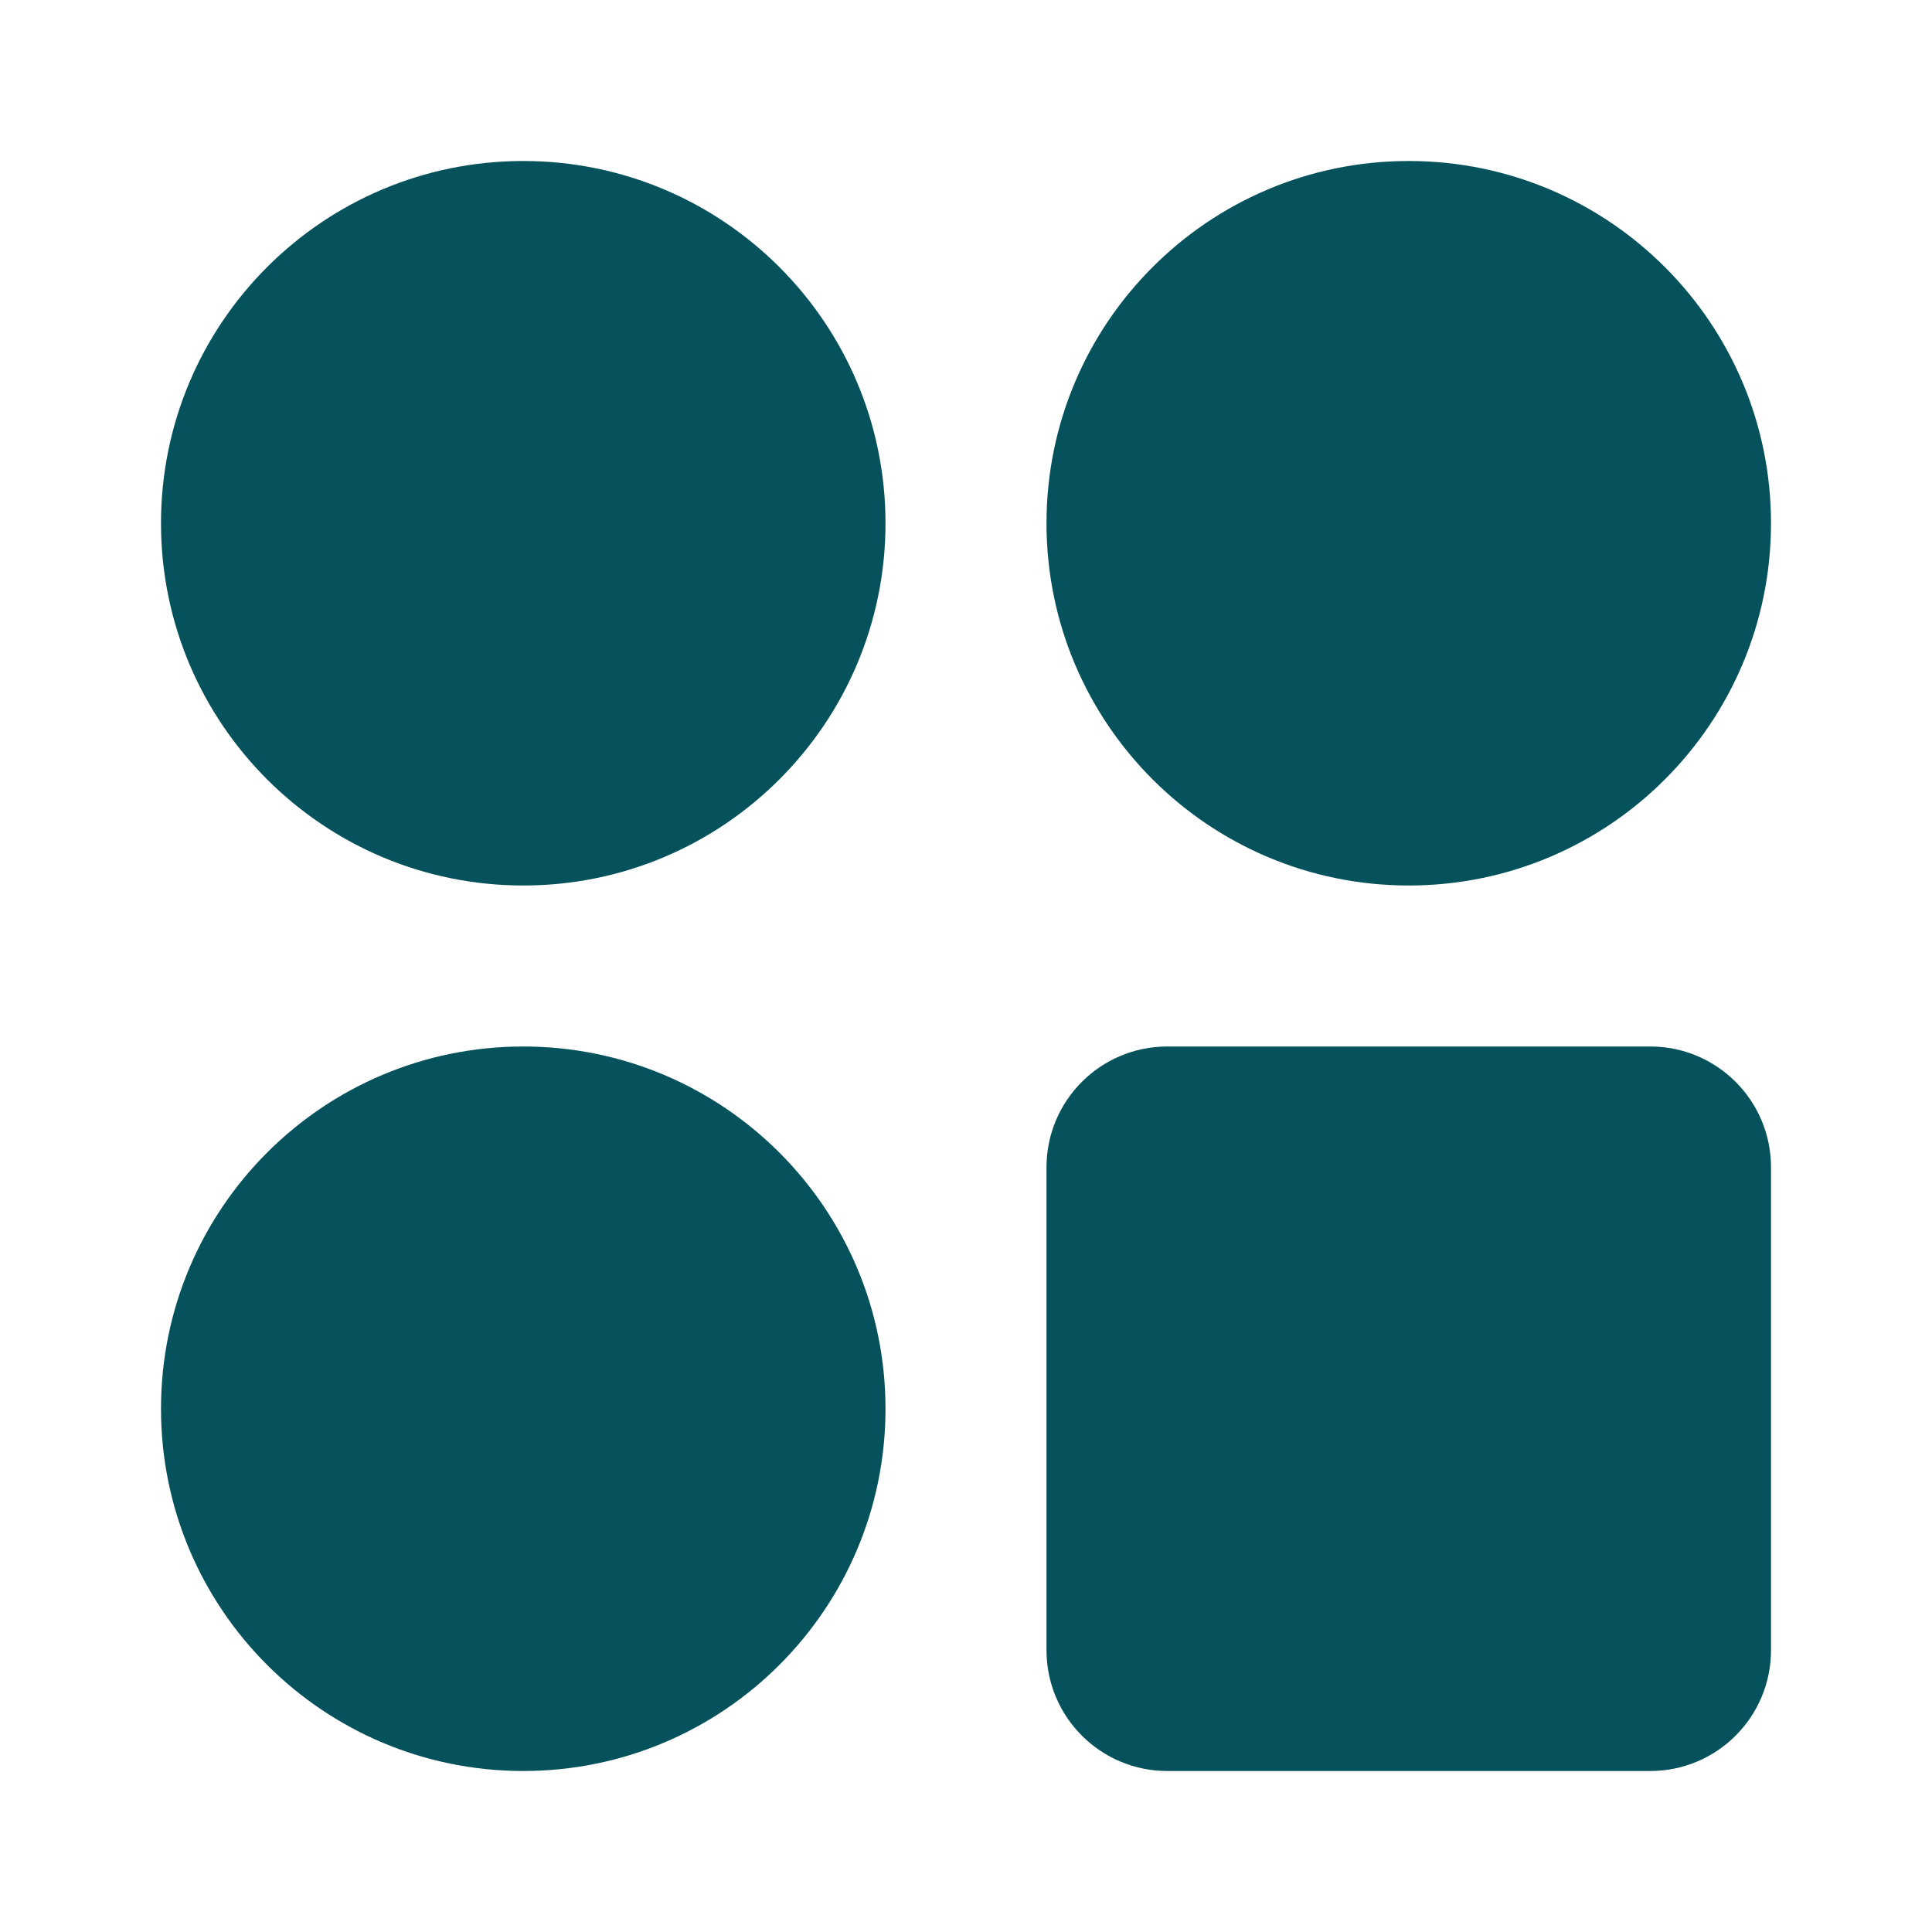
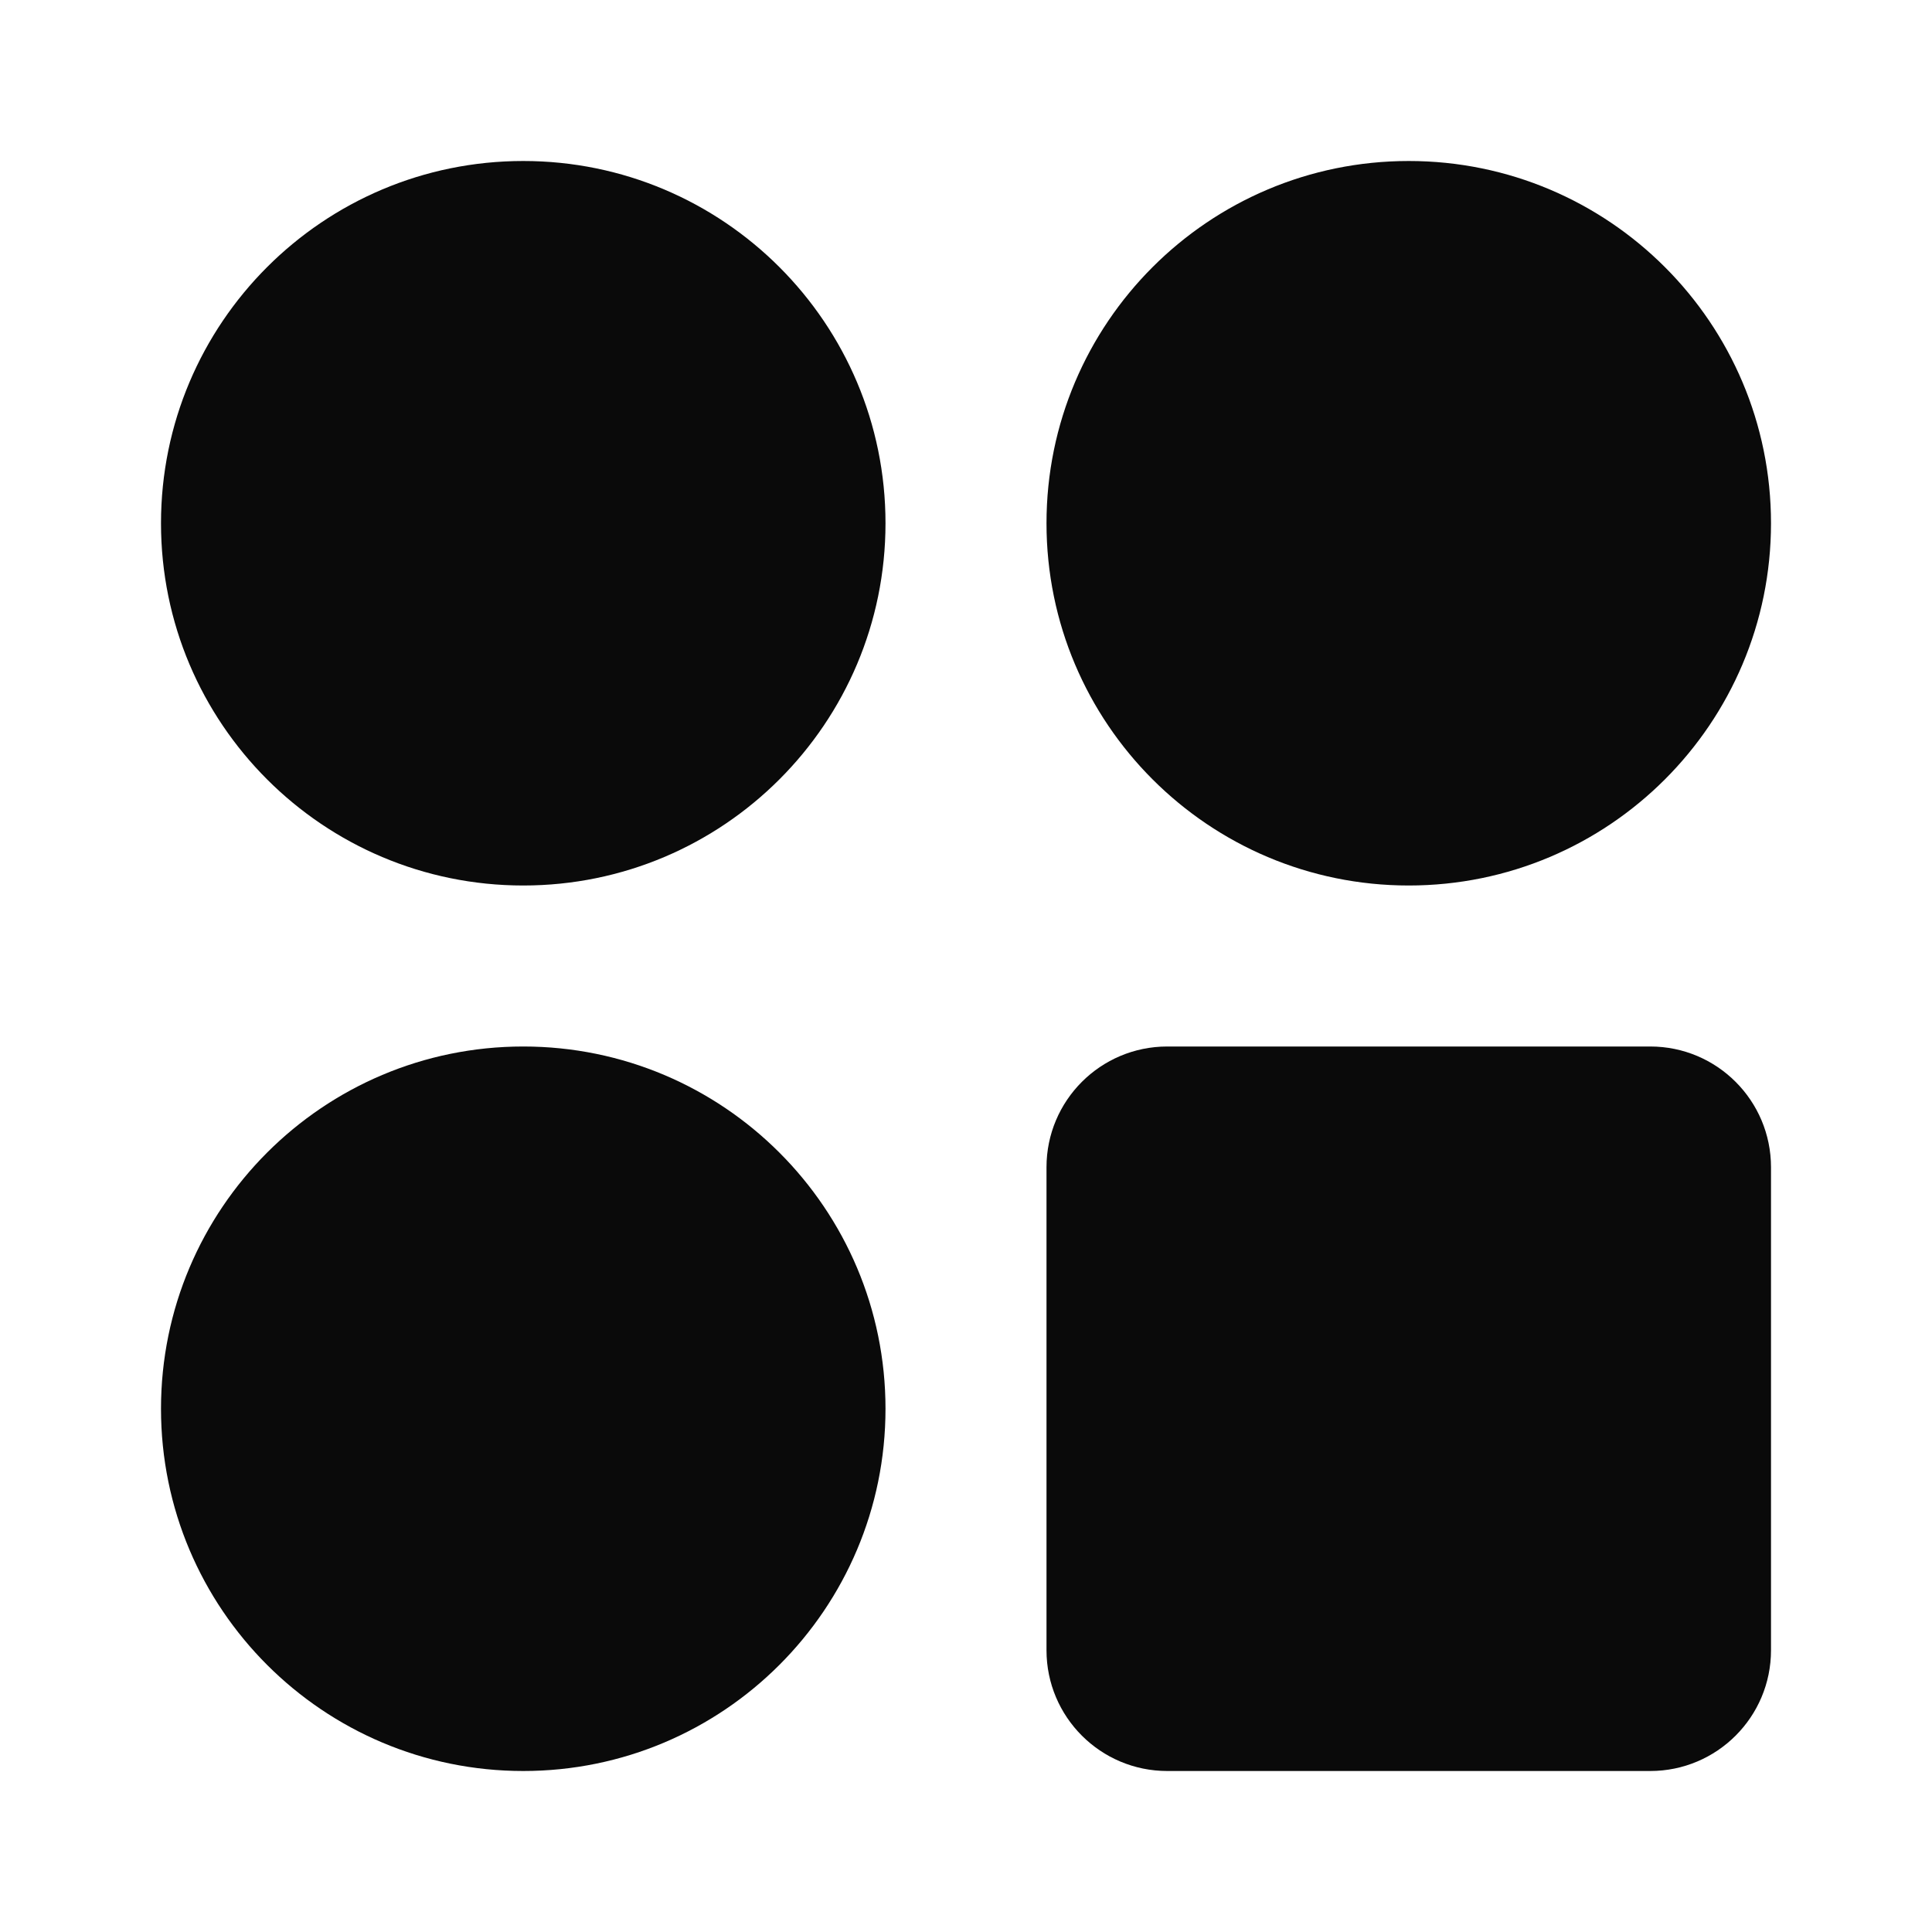
- <svg xmlns="http://www.w3.org/2000/svg" viewBox="0 0 24 24" fill="#06525c">
+ <svg xmlns="http://www.w3.org/2000/svg" viewBox="0 0 24 24" fill="#0a0a0a">
  <circle cx="6.5" cy="6.5" r="4.5" />
  <circle cx="17.5" cy="6.5" r="4.5" />
  <circle cx="6.5" cy="17.5" r="4.5" />
  <rect x="13" y="13" width="9" height="9" rx="1.5" />
</svg>
